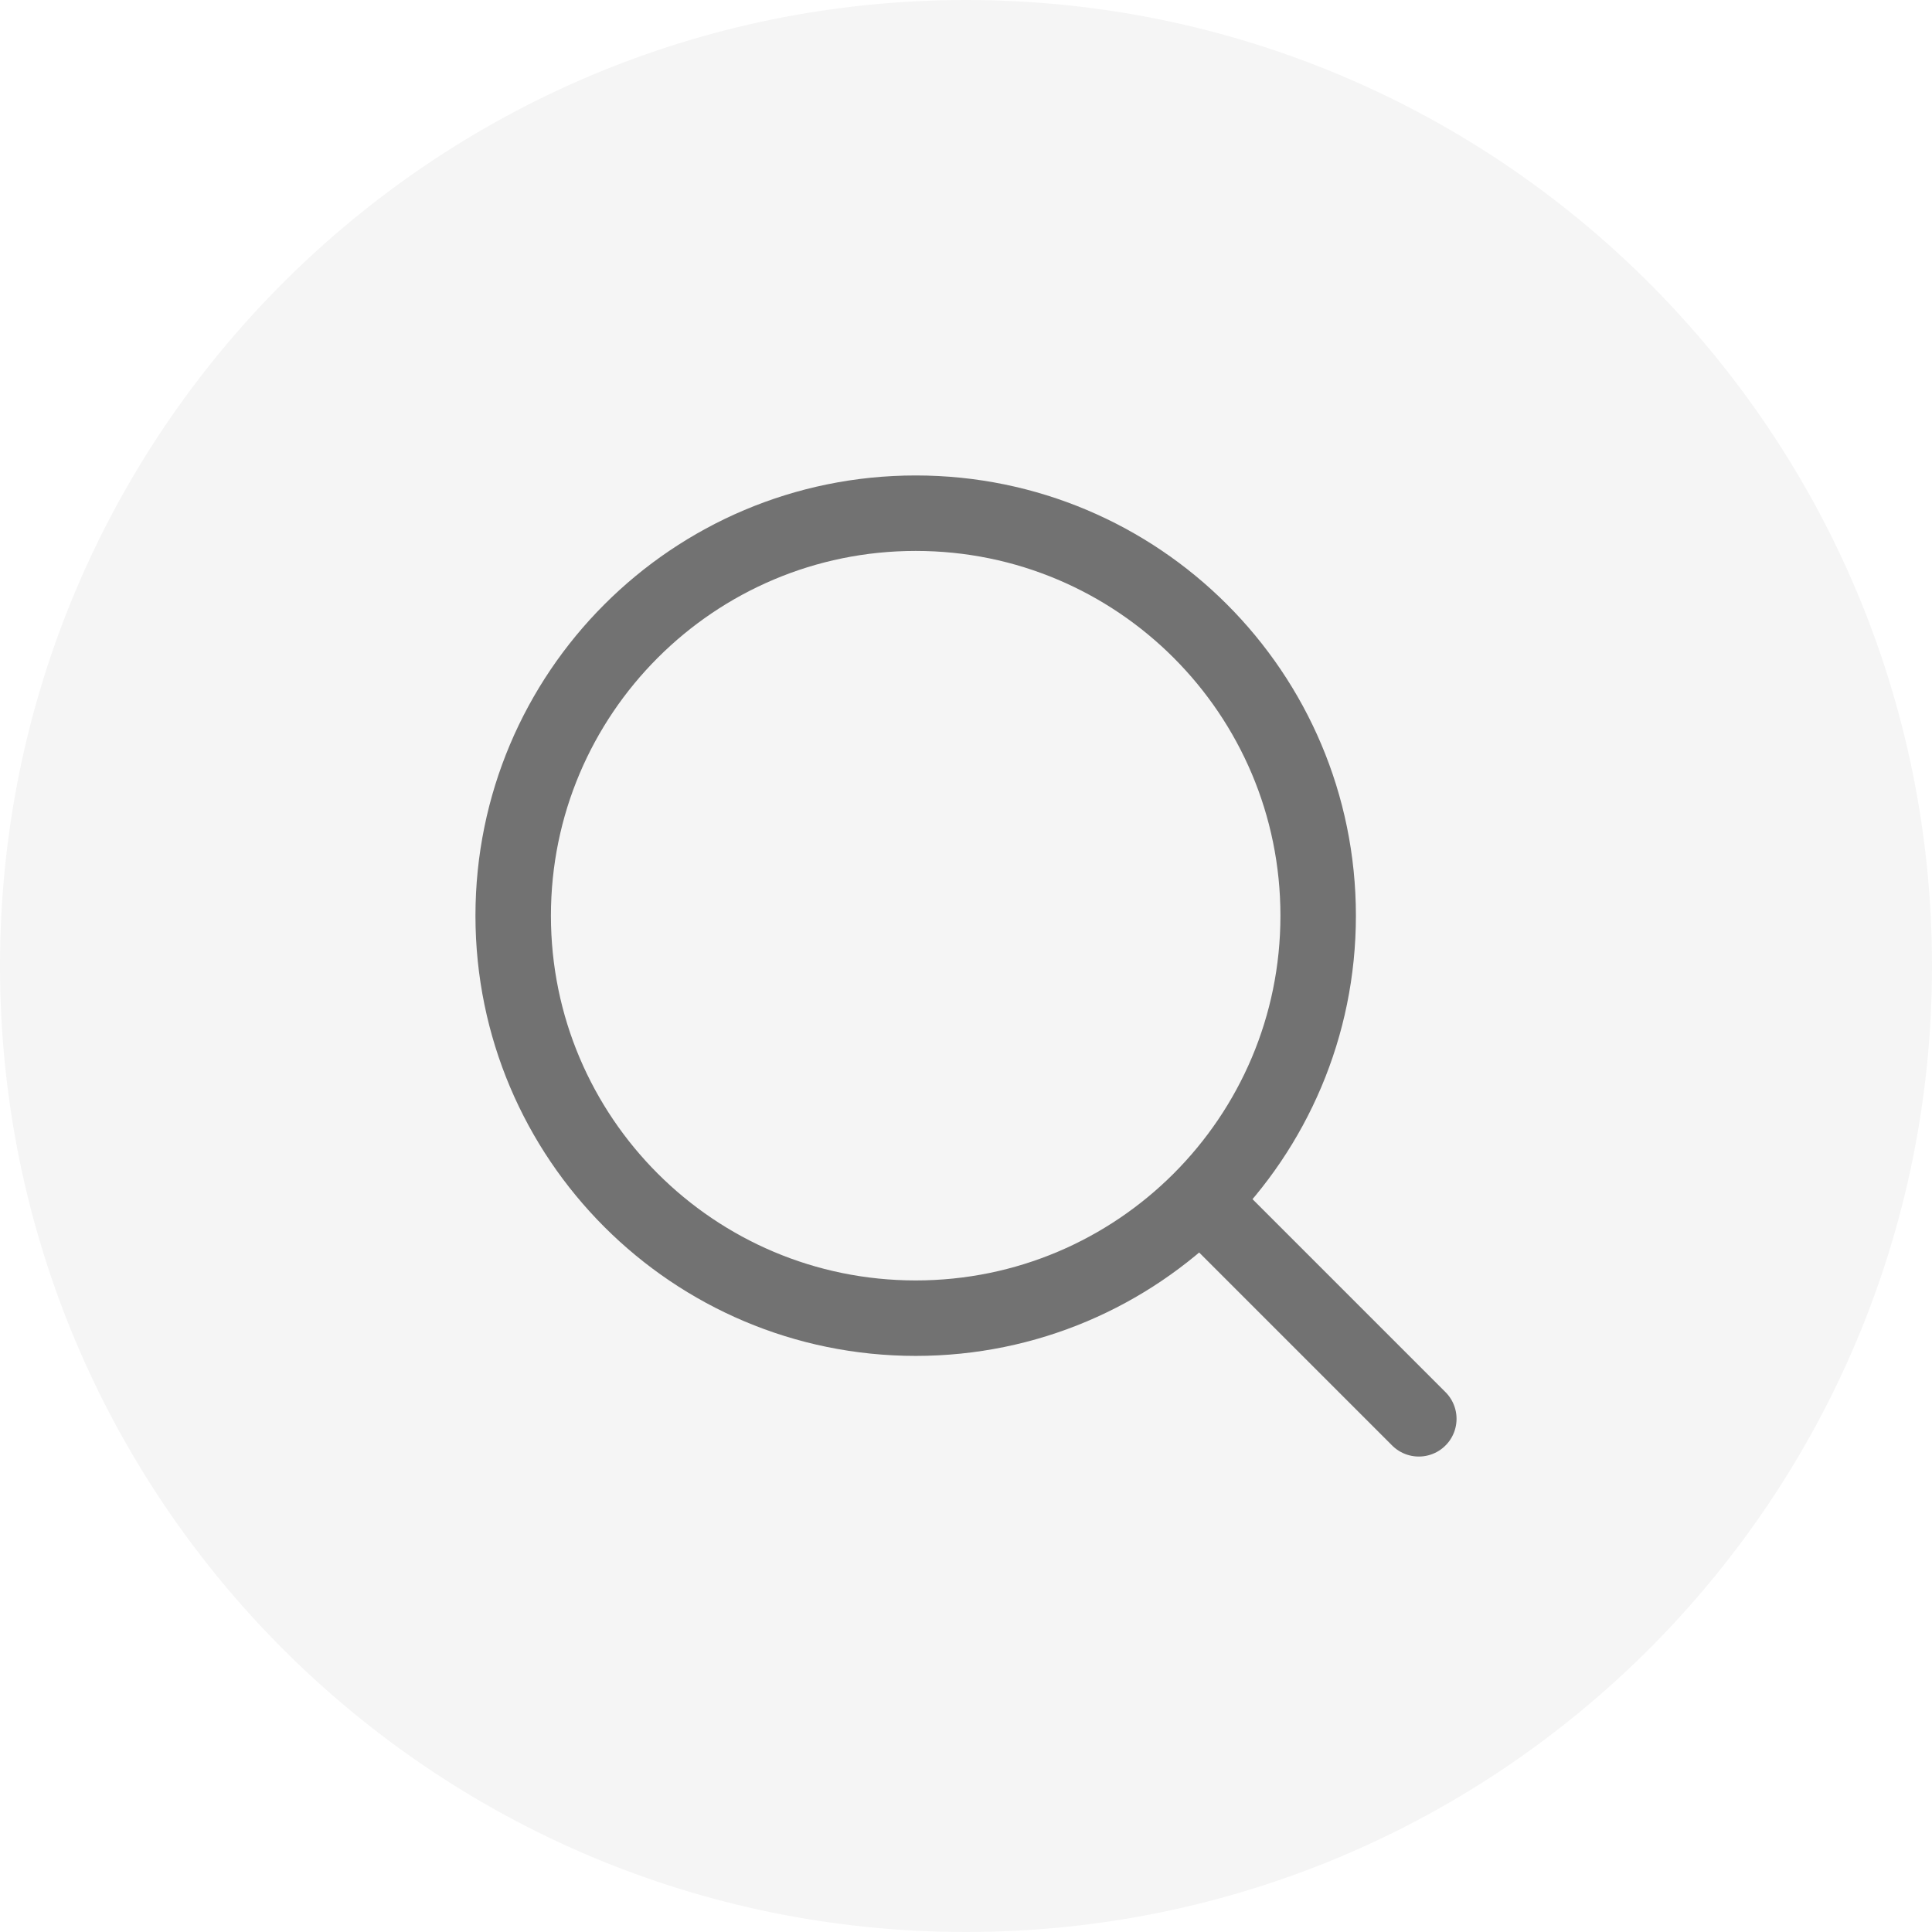
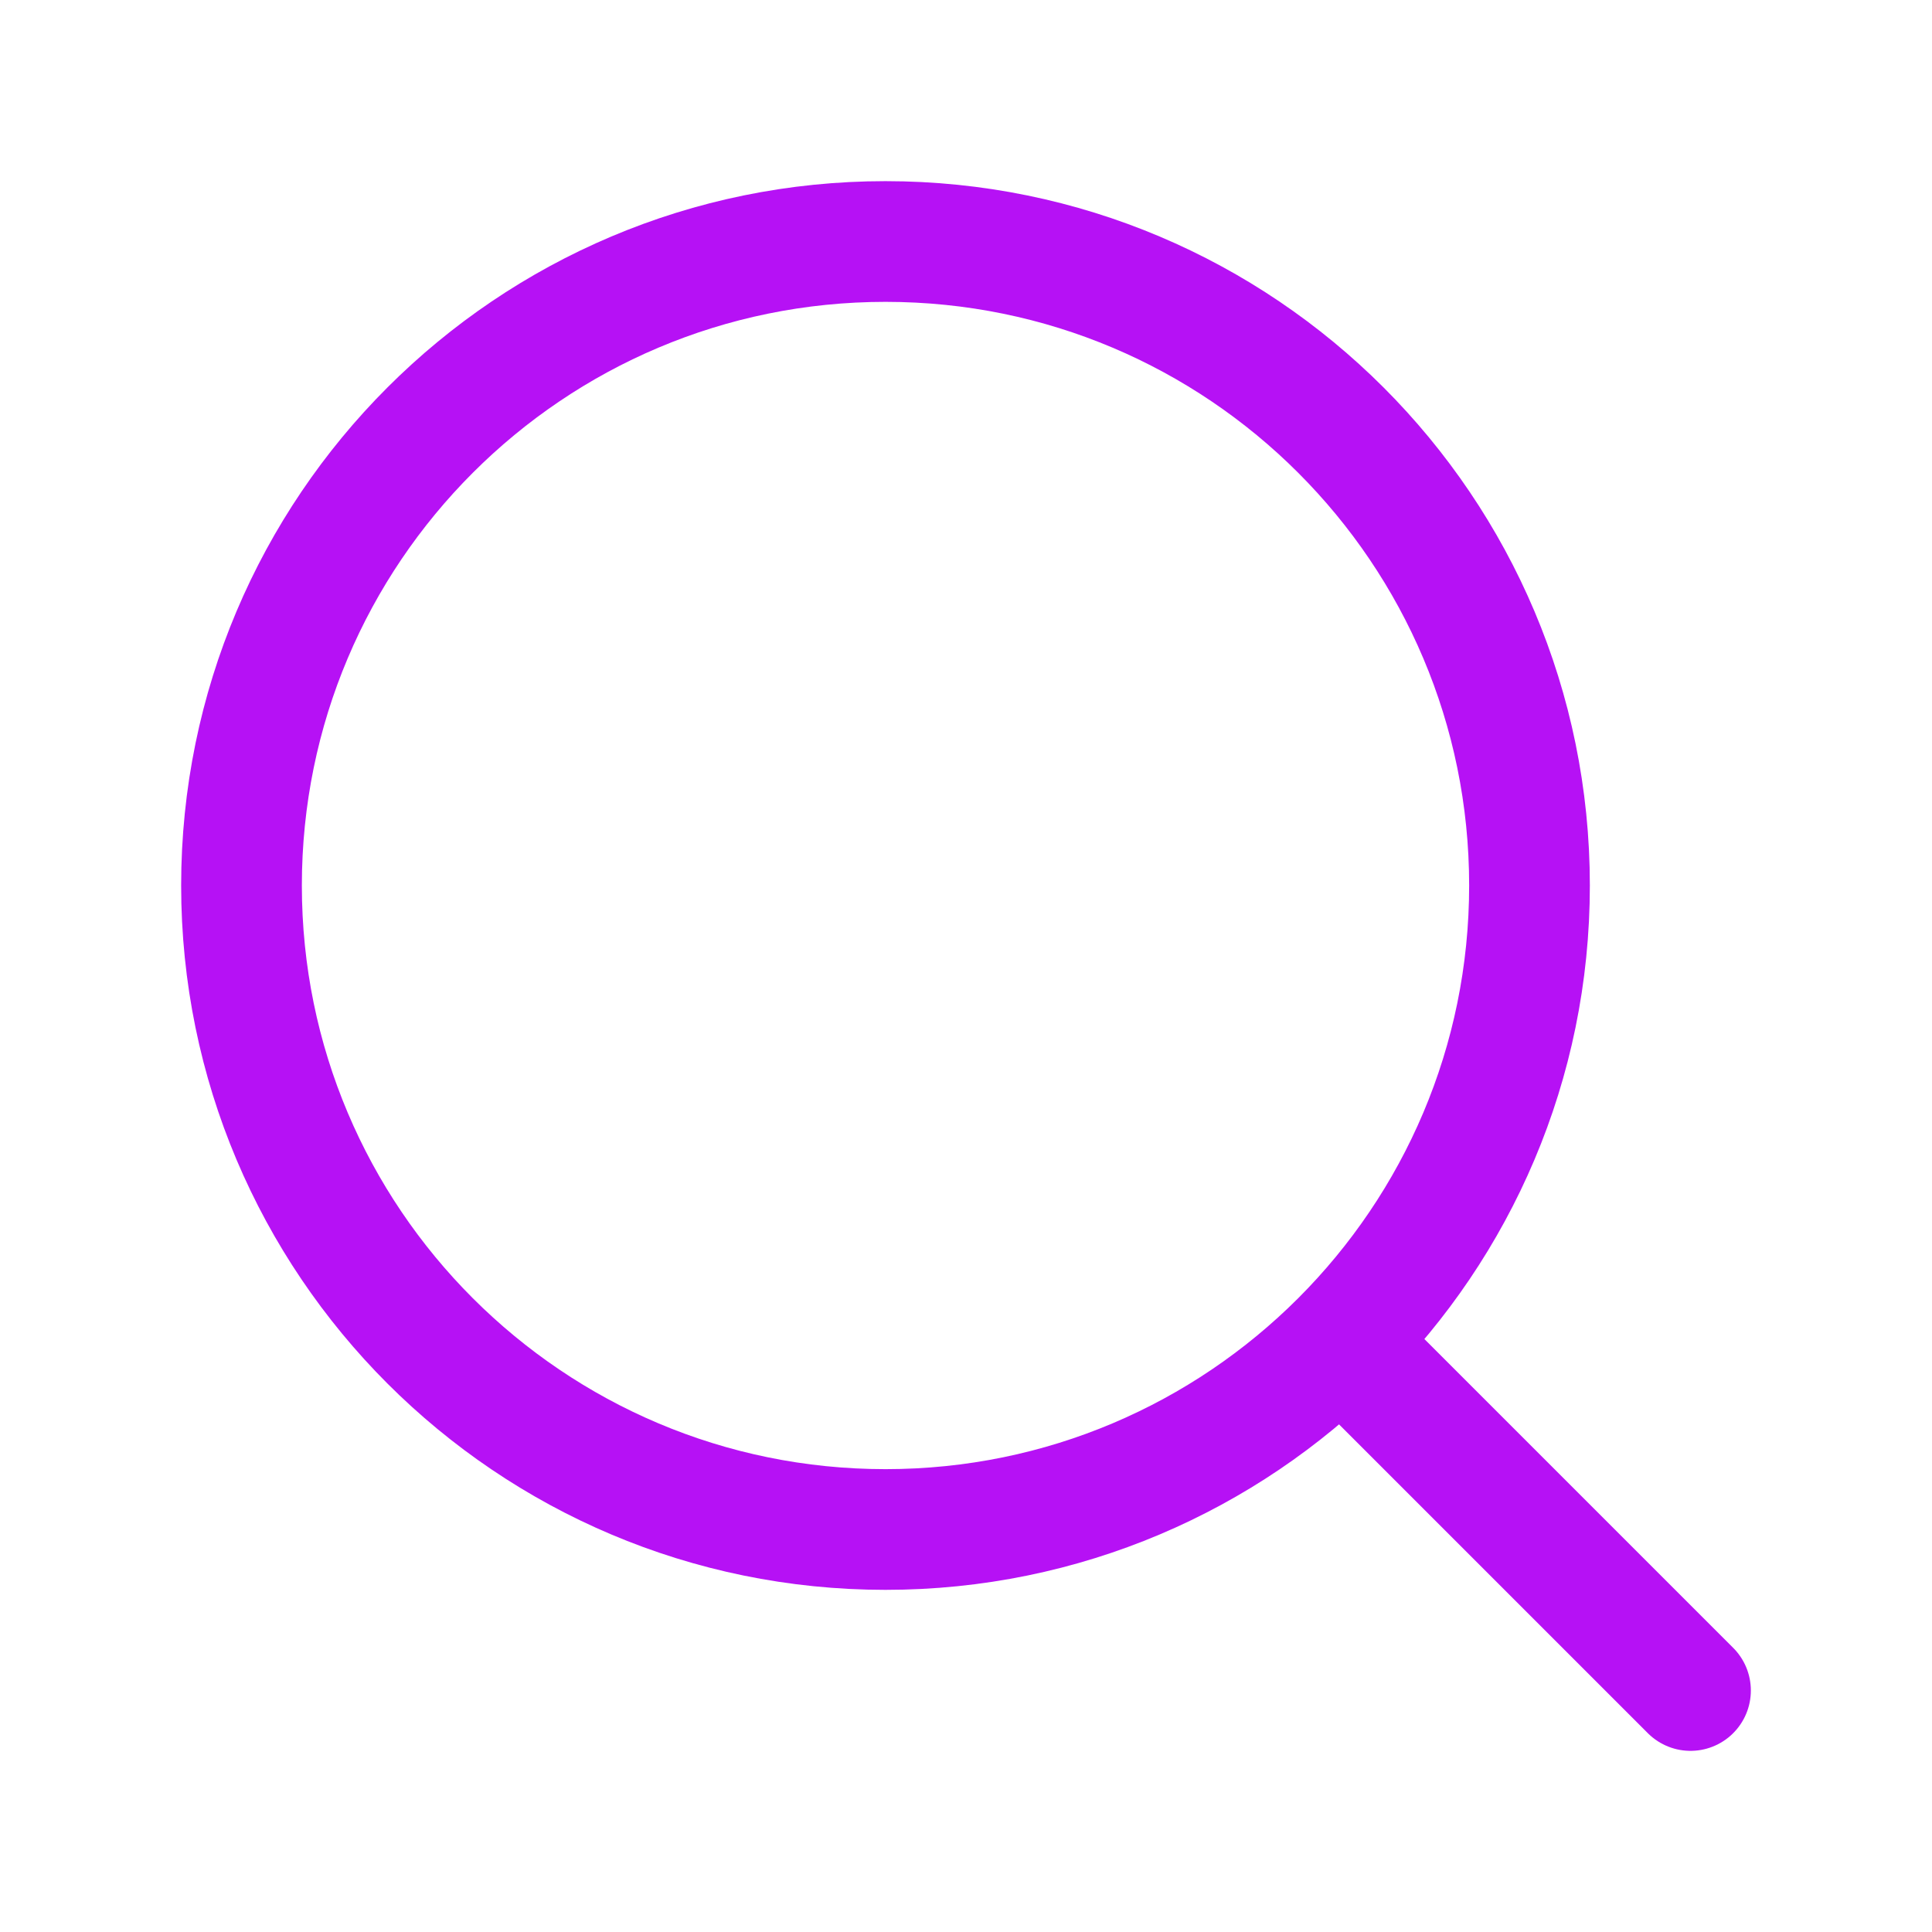
- <svg xmlns="http://www.w3.org/2000/svg" width="32" height="32" viewBox="0 0 32 32" fill="none">
-   <rect width="32" height="32" rx="16" fill="#F5F5F5" />
-   <path d="M20.167 20.167L23.5 23.5" stroke="#727272" stroke-width="1.25" stroke-linecap="round" stroke-linejoin="round" />
-   <path d="M21.833 15.167C21.833 11.485 18.849 8.5 15.167 8.5C11.485 8.5 8.5 11.485 8.5 15.167C8.5 18.849 11.485 21.833 15.167 21.833C18.849 21.833 21.833 18.849 21.833 15.167Z" stroke="#727272" stroke-width="1.25" stroke-linecap="round" stroke-linejoin="round" />
+ <svg xmlns="http://www.w3.org/2000/svg" width="21" height="21" viewBox="0 0 21 21" fill="none">
+   <path d="M14.875 14.875L18.375 18.375" stroke="#B611F5" stroke-width="1.312" stroke-linecap="round" stroke-linejoin="round" />
+   <path d="M16.625 9.625C16.625 5.759 13.491 2.625 9.625 2.625C5.759 2.625 2.625 5.759 2.625 9.625C2.625 13.491 5.759 16.625 9.625 16.625C13.491 16.625 16.625 13.491 16.625 9.625Z" stroke="#B611F5" stroke-width="1.312" stroke-linecap="round" stroke-linejoin="round" />
</svg>
